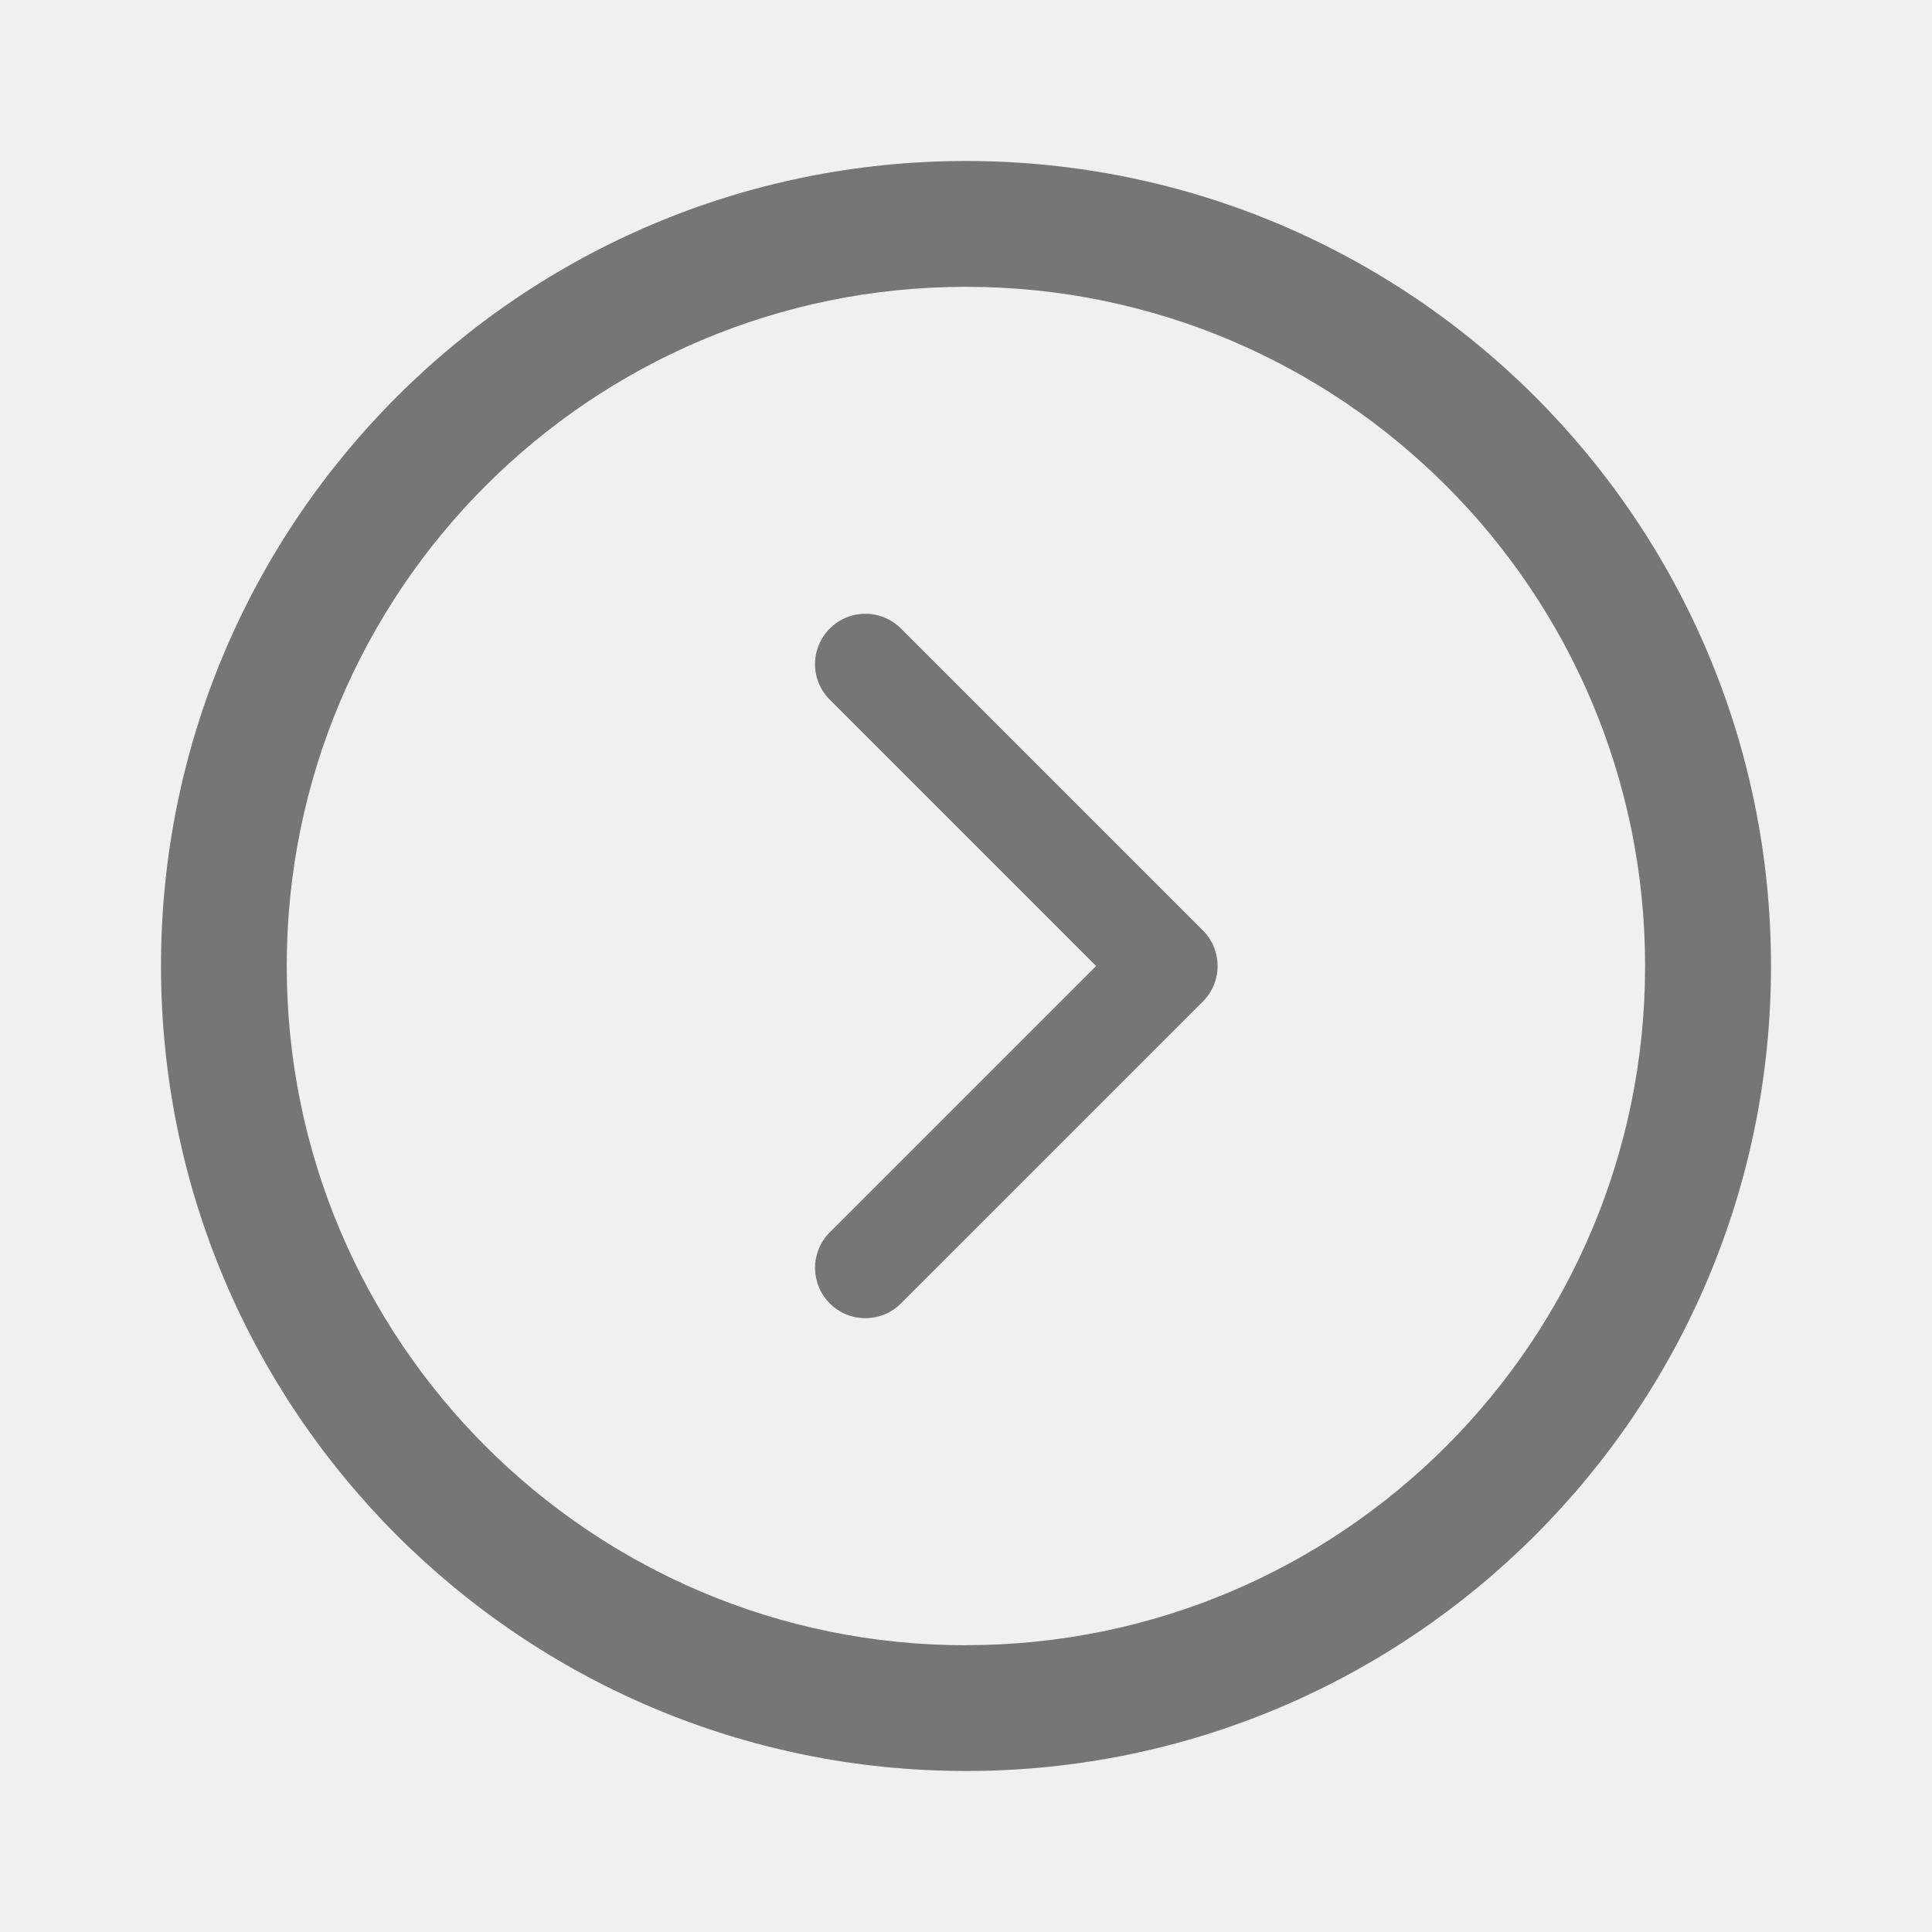
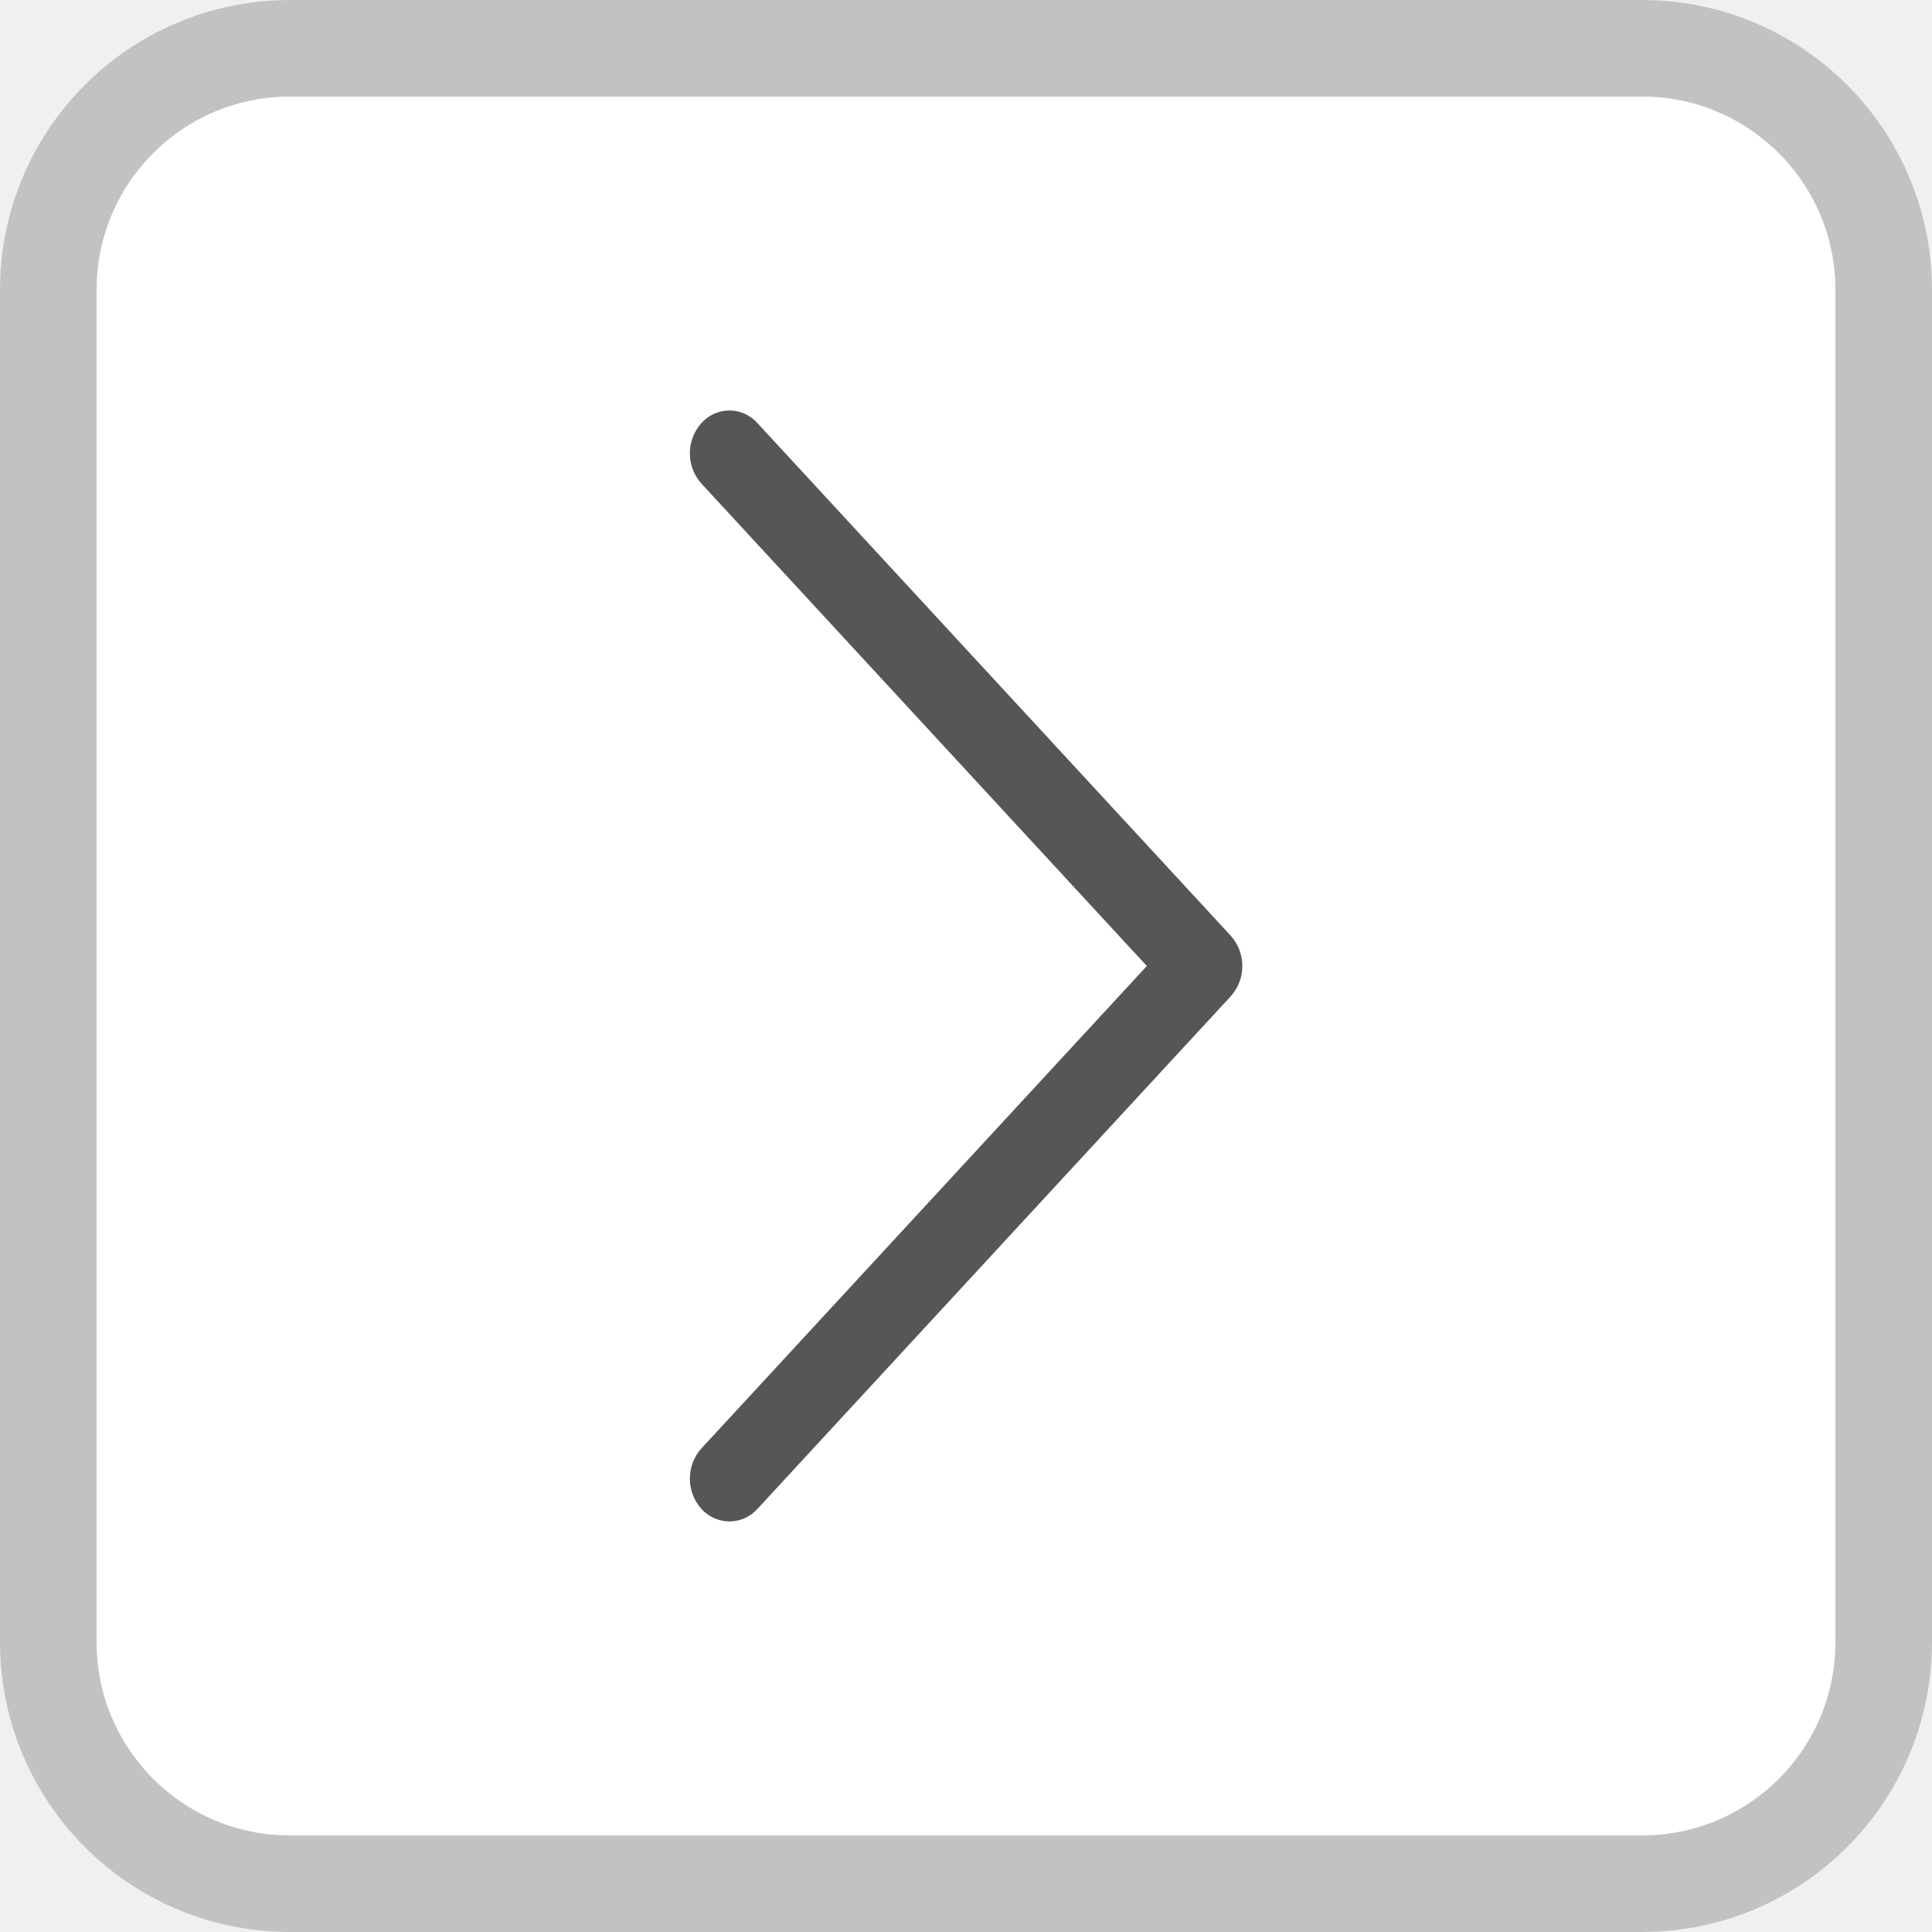
- <svg xmlns="http://www.w3.org/2000/svg" id="그룹_451" data-name="그룹 451" width="24" height="24" viewBox="0 0 24 24">
-   <g id="그룹_414" data-name="그룹 414" transform="translate(2 2)">
-     <path id="패스_11" data-name="패스 11" d="M20,562a10,10,0,1,1-10,10A10,10,0,0,1,20,562Zm0,18.437A8.437,8.437,0,1,0,11.562,572,8.437,8.437,0,0,0,20,580.438Z" transform="translate(-10 -562)" fill="#767676" />
-     <path id="패스_12" data-name="패스 12" d="M21.183,571.183a.624.624,0,0,1,.884,0l3.75,3.75a.624.624,0,0,1,0,.884l-3.75,3.75a.625.625,0,0,1-.884-.884l3.308-3.308-3.308-3.308A.624.624,0,0,1,21.183,571.183Z" transform="translate(-12.875 -565.375)" fill="#767676" />
+ <svg xmlns="http://www.w3.org/2000/svg" id="그룹_1469" data-name="그룹 1469" width="20" height="20" viewBox="0 0 20 20">
+   <g id="그룹_370" data-name="그룹 370">
+     <g id="사각형_1076" data-name="사각형 1076" fill="#fff" stroke="#c2c2c2" stroke-width="1">
+       <rect width="20" height="20" rx="3" stroke="none" />
+       <rect x="0.5" y="0.5" width="19" height="19" rx="2.5" fill="none" />
+     </g>
  </g>
-   <rect id="사각형_1019" data-name="사각형 1019" width="24" height="24" fill="none" opacity="0.5" />
+   <path id="패스_463" data-name="패스 463" d="M.12,11.37a.393.393,0,0,0,.289.13A.393.393,0,0,0,.7,11.37L5.6,6.063a.469.469,0,0,0,0-.626L.7.13A.387.387,0,0,0,.12.13a.469.469,0,0,0,0,.626L4.731,5.75.12,10.744a.469.469,0,0,0,0,.626Z" transform="translate(7.141 4.25)" fill="#565656" fill-rule="evenodd" />
</svg>
